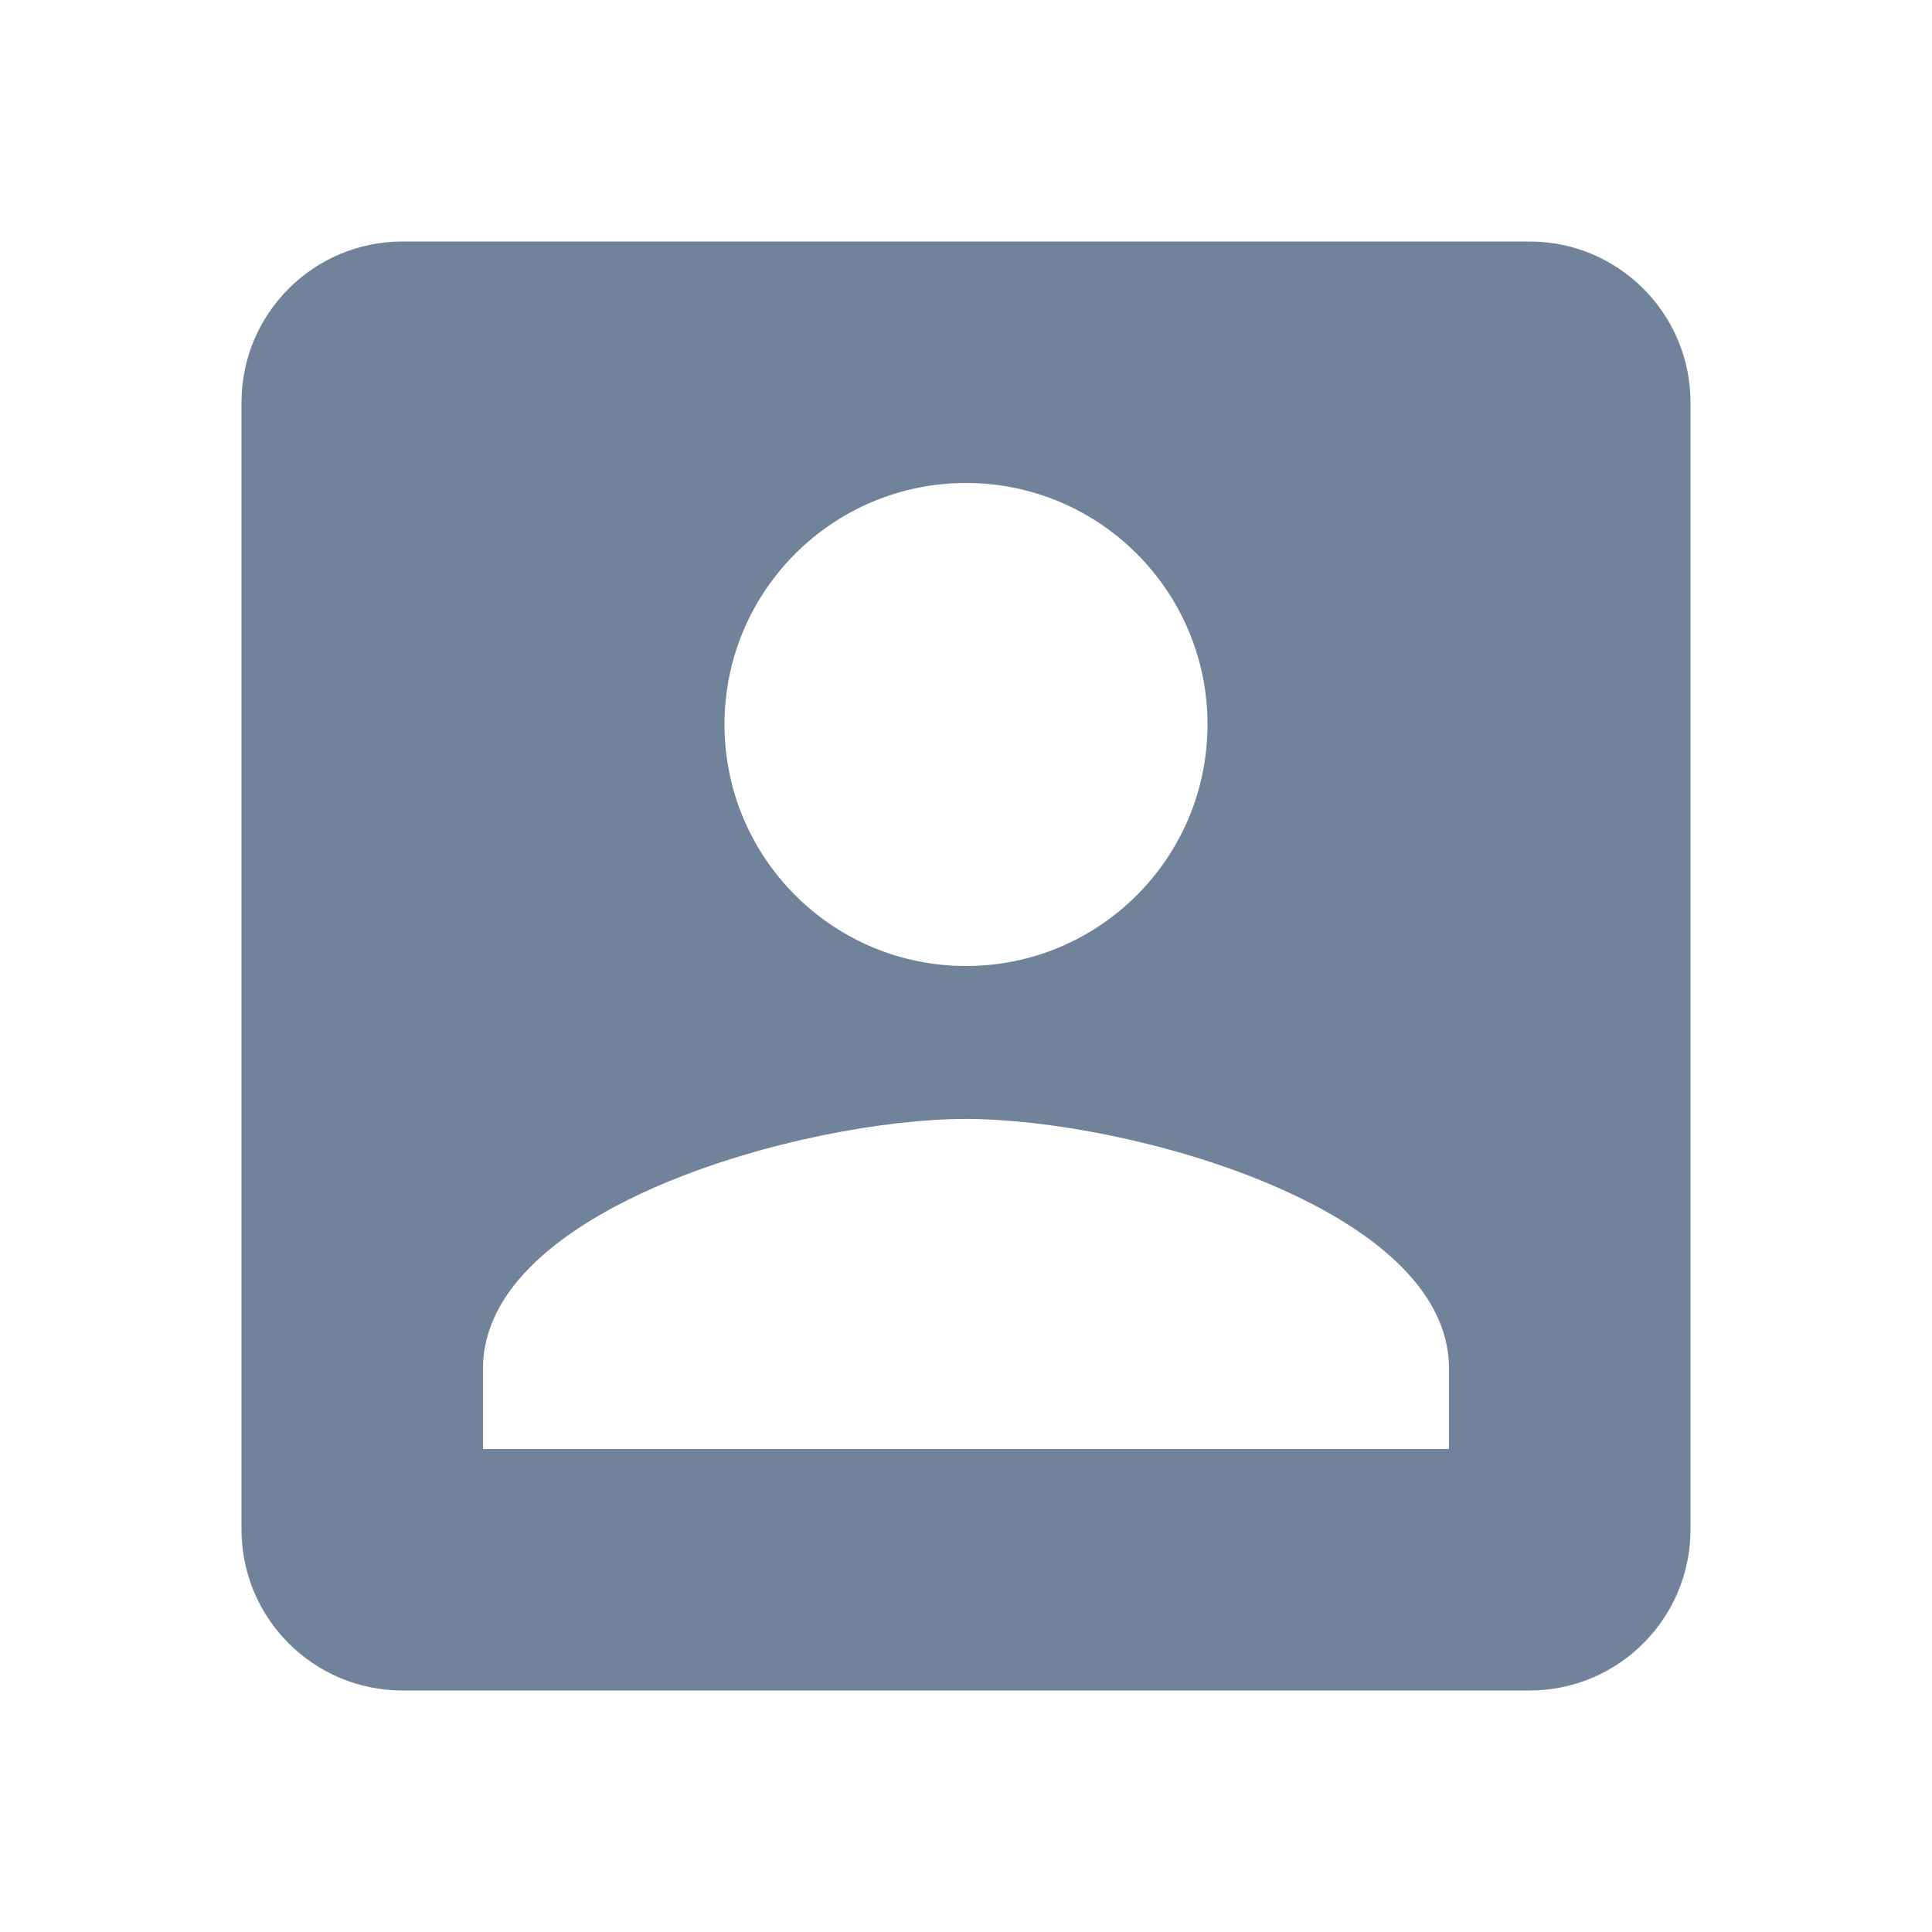
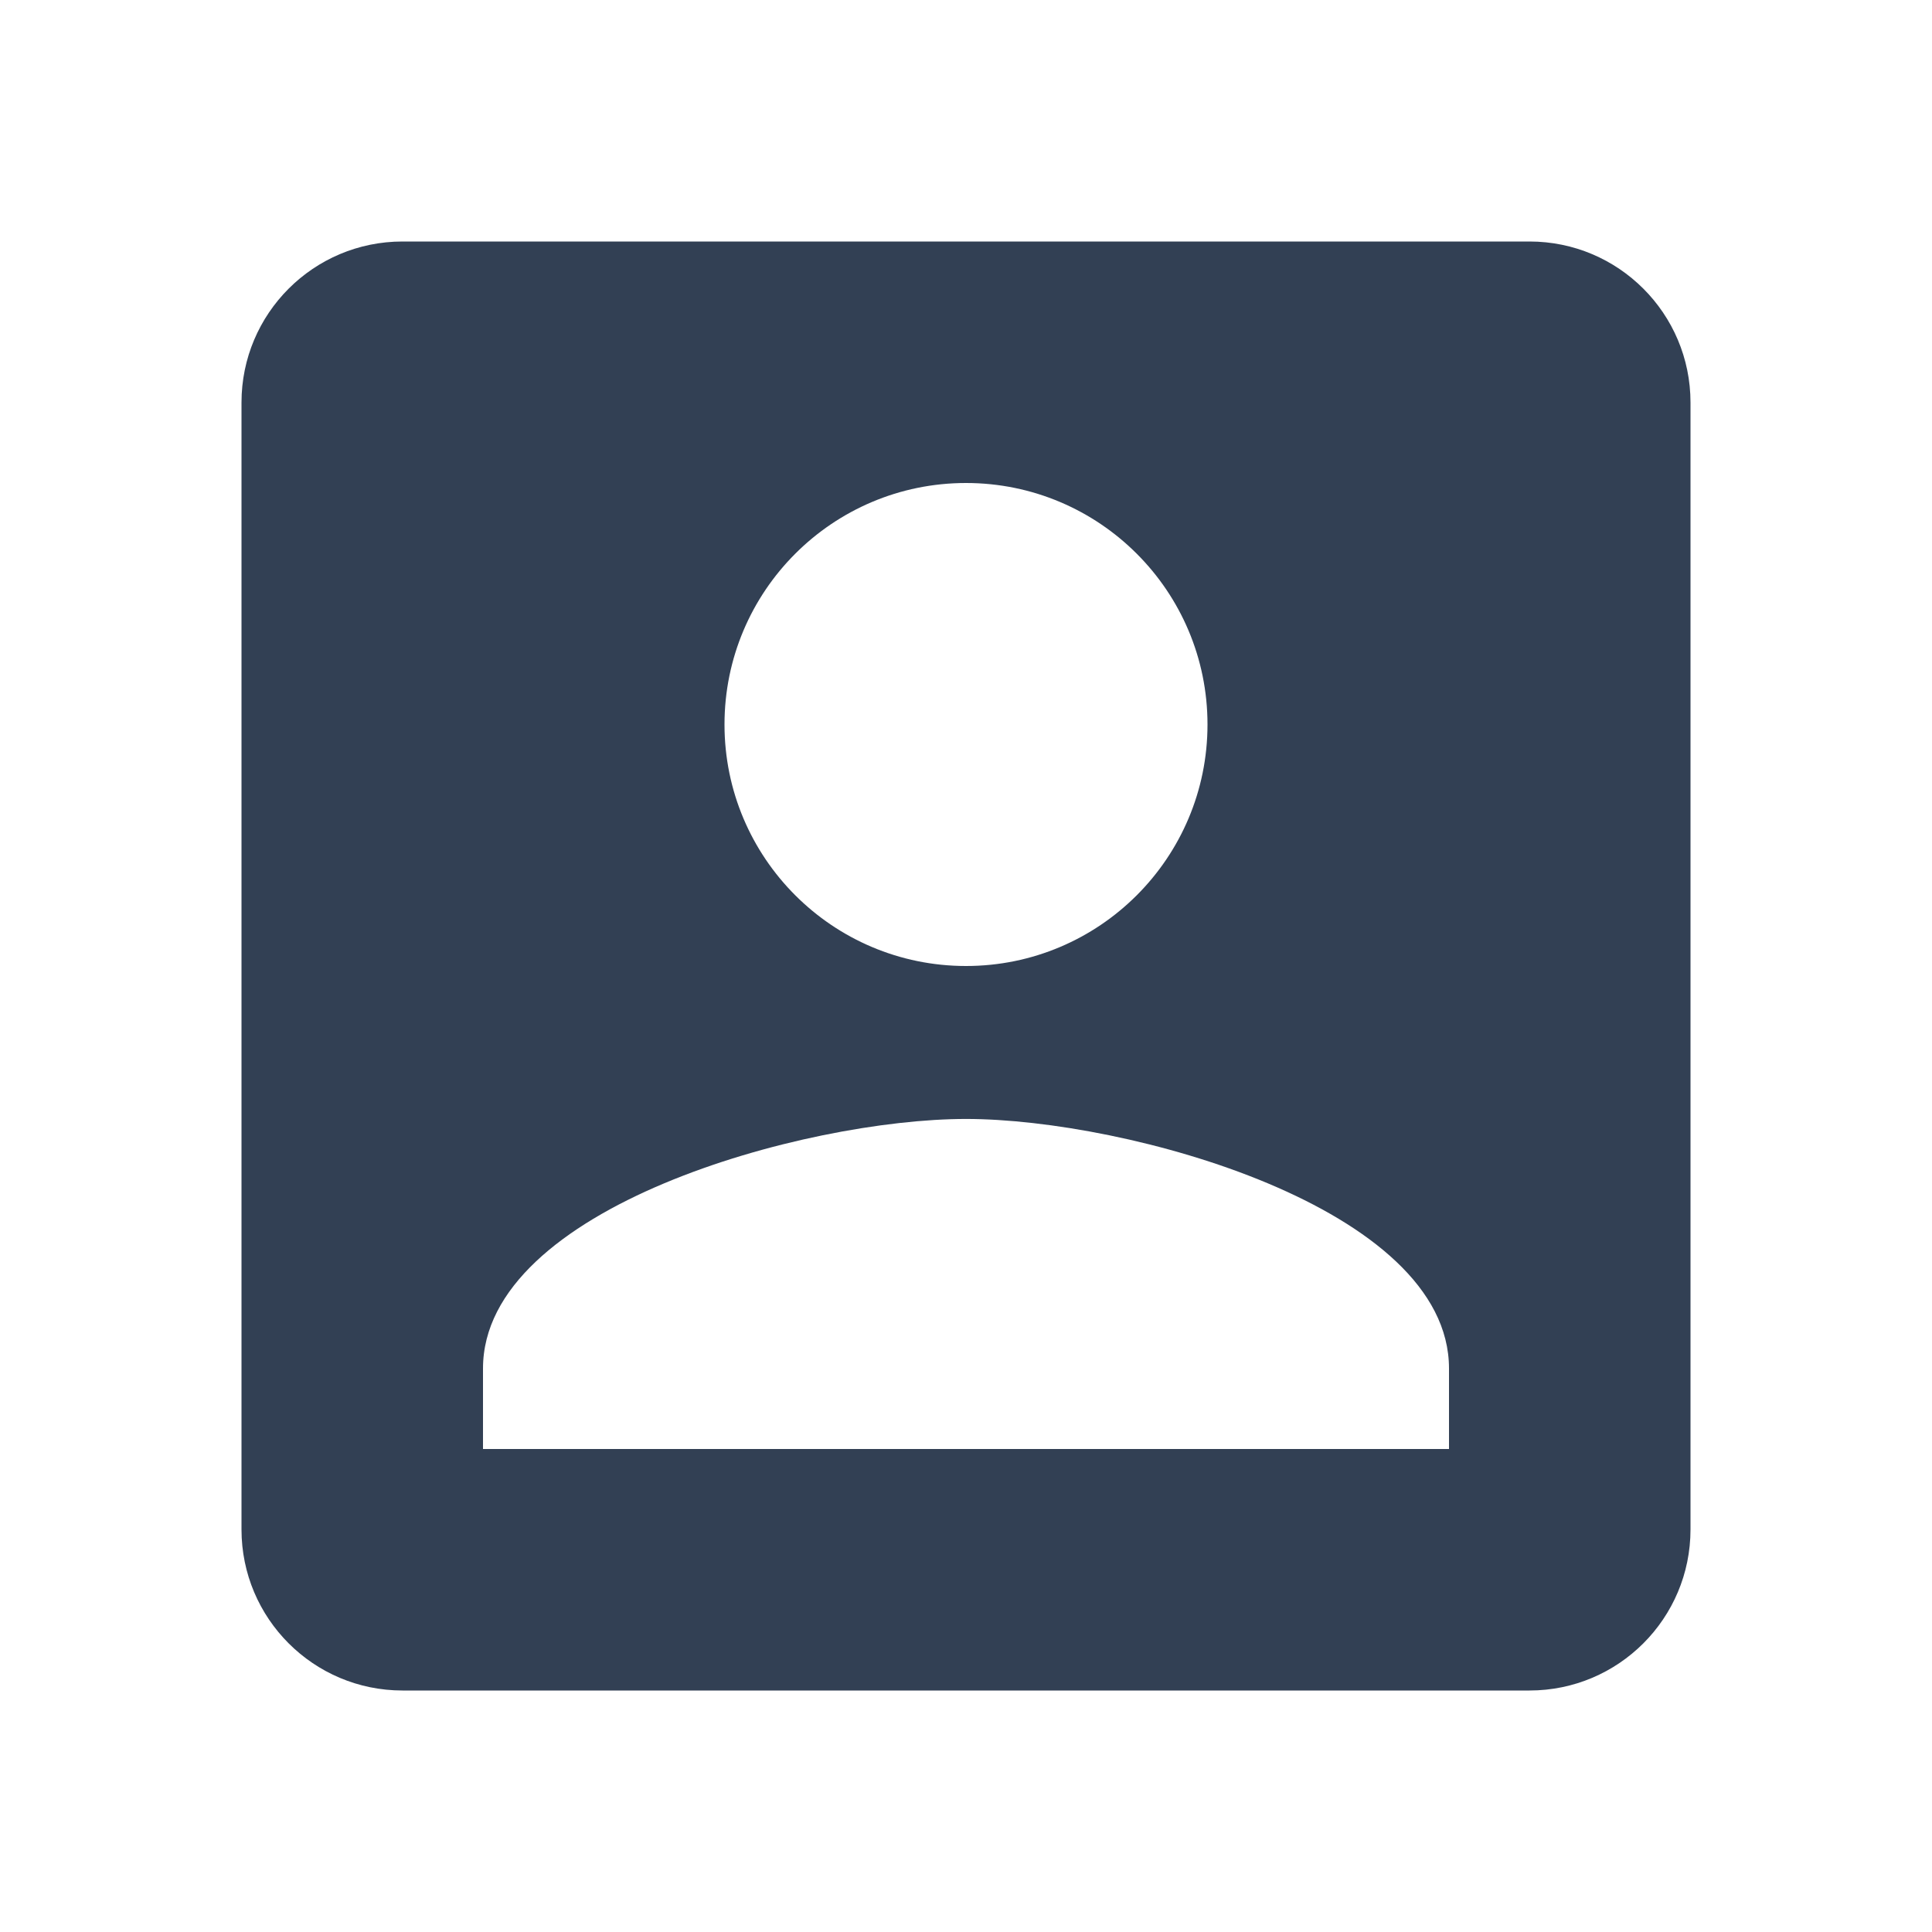
<svg xmlns="http://www.w3.org/2000/svg" width="24" height="24" viewBox="0 0 24 24">
-   <path fill="#71839B" d="M6 17c0-2 4-3.1 6-3.1s6 1.1 6 3.1v1H6m9-9a3 3 0 0 1-3 3a3 3 0 0 1-3-3a3 3 0 0 1 3-3a3 3 0 0 1 3 3M3 5v14a2 2 0 0 0 2 2h14a2 2 0 0 0 2-2V5a2 2 0 0 0-2-2H5a2 2 0 0 0-2 2" />
+   <path fill="#324054" d="M6 17c0-2 4-3.1 6-3.1s6 1.1 6 3.1v1H6m9-9a3 3 0 0 1-3 3a3 3 0 0 1-3-3a3 3 0 0 1 3-3a3 3 0 0 1 3 3M3 5v14a2 2 0 0 0 2 2h14a2 2 0 0 0 2-2V5a2 2 0 0 0-2-2H5a2 2 0 0 0-2 2" />
</svg>
